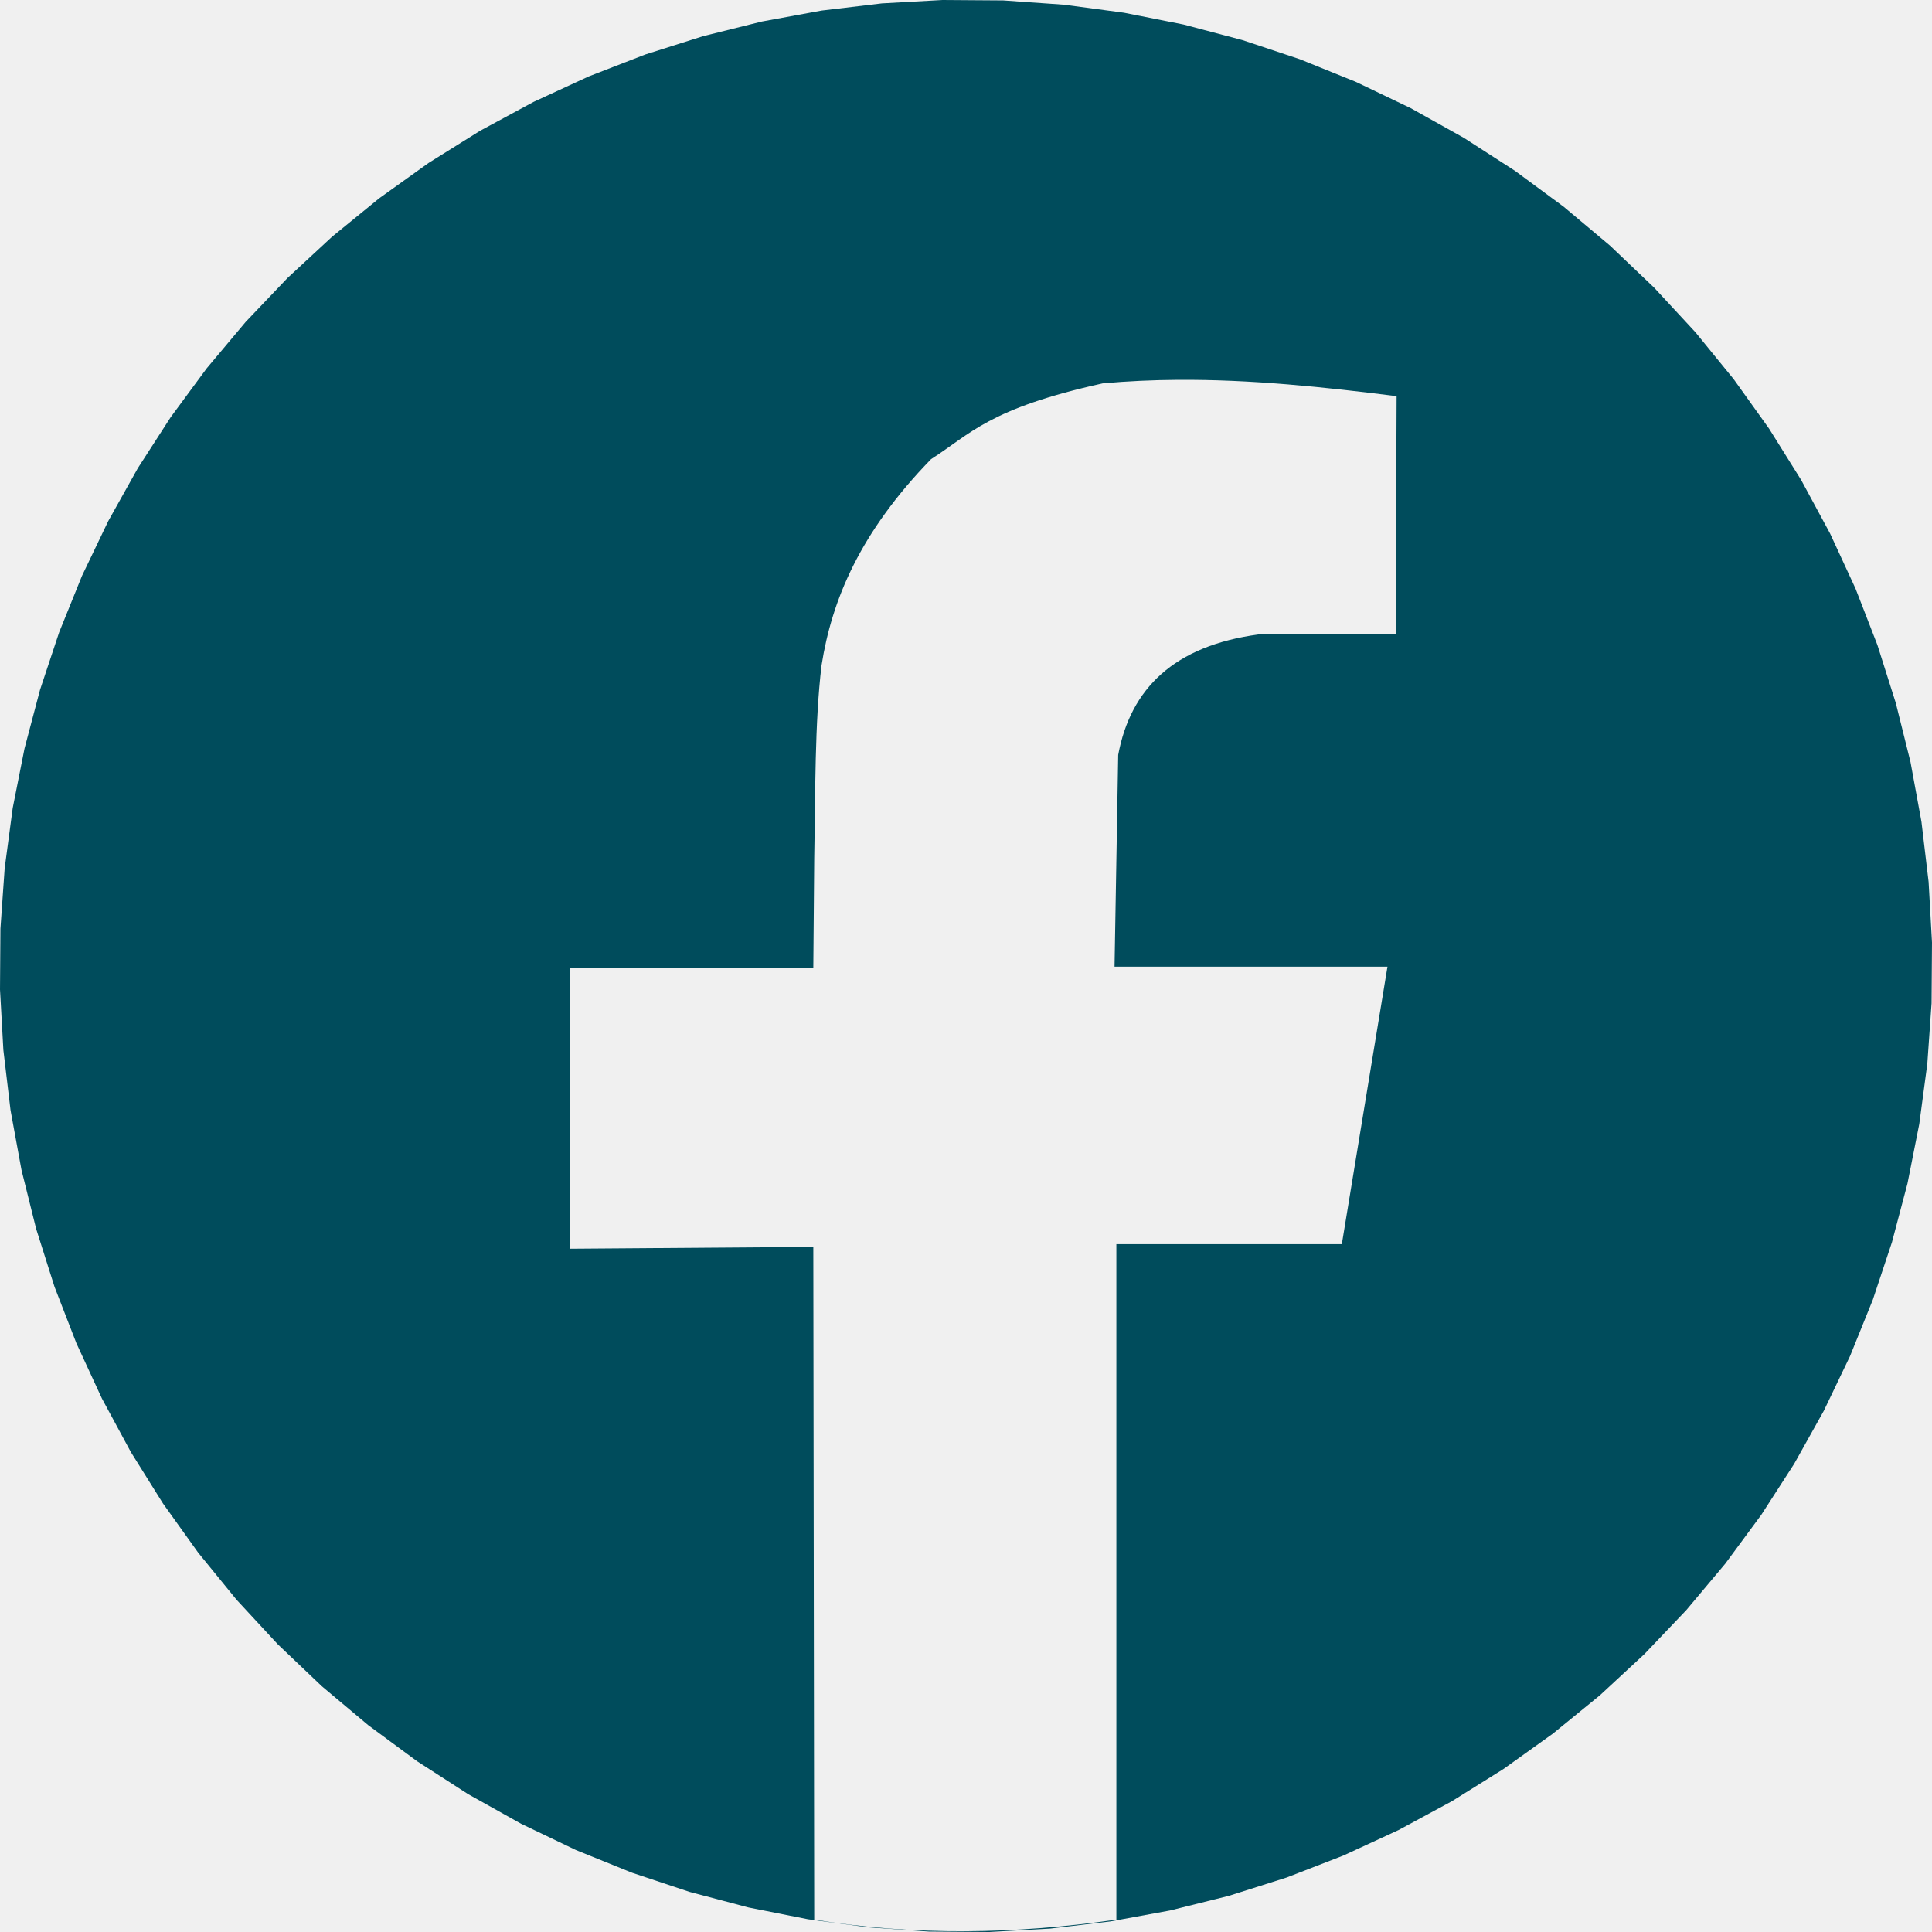
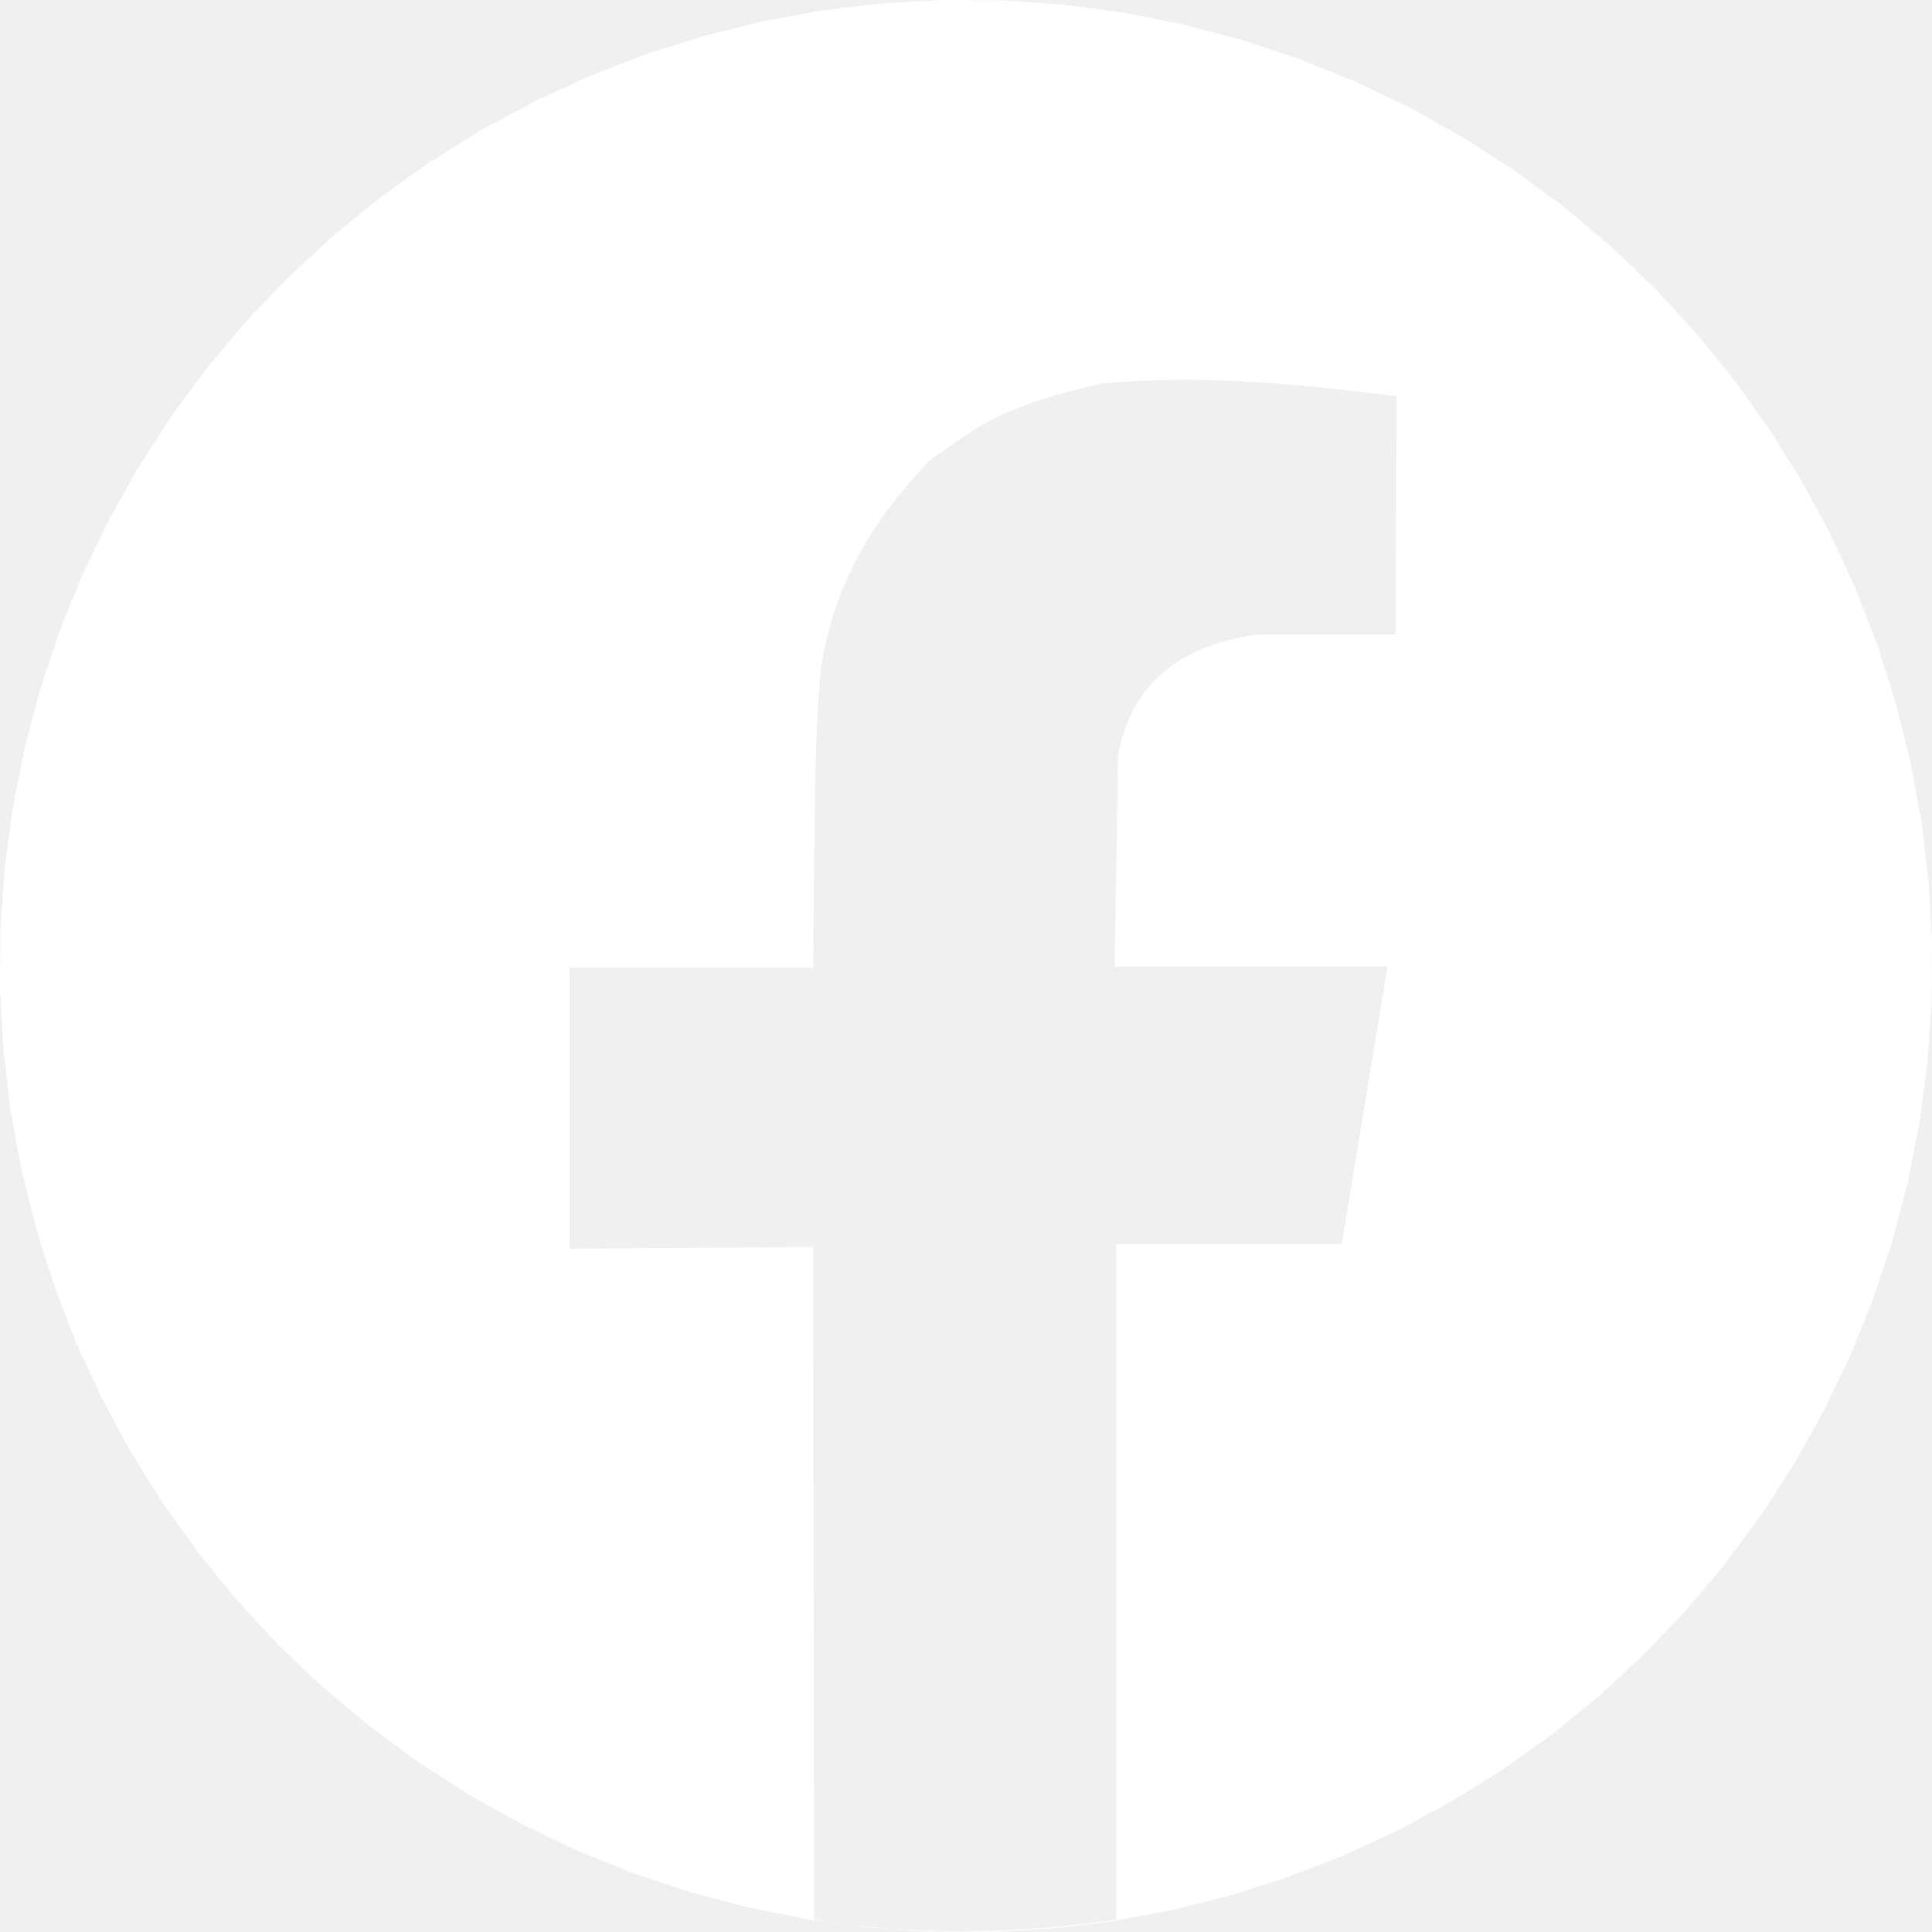
- <svg xmlns="http://www.w3.org/2000/svg" id="svg8" version="1.1" viewBox="0 0 100 100" height="100mm" width="100mm">
+ <svg xmlns="http://www.w3.org/2000/svg" width="100mm" height="100mm" viewBox="0 0 100 100" version="1.1" id="svg8">
  <defs id="defs2" />
-   <g style="opacity:1" id="layer2">
-     <path transform="scale(0.2645833)" d="M 184.391 0 L 172.533 0.66 L 160.742 2.064 L 149.061 4.207 L 137.537 7.078 L 126.217 10.666 L 115.145 14.959 L 104.365 19.938 L 93.918 25.584 L 83.846 31.875 L 74.189 38.787 L 64.984 46.291 L 56.27 54.357 L 48.078 62.957 L 40.443 72.053 L 33.396 81.609 L 26.961 91.59 L 21.166 101.955 L 16.033 112.664 L 11.582 123.674 L 7.832 134.941 L 4.797 146.422 L 2.488 158.07 L 0.916 169.842 L 0.084 181.688 L 0 193.562 L 0.66 205.42 L 2.064 217.211 L 4.207 228.893 L 7.078 240.416 L 10.666 251.734 L 14.959 262.807 L 19.938 273.588 L 25.584 284.035 L 31.875 294.107 L 38.787 303.764 L 46.291 312.969 L 54.357 321.684 L 62.957 329.873 L 72.053 337.508 L 81.609 344.557 L 91.59 350.992 L 101.955 356.787 L 112.664 361.92 L 123.674 366.371 L 134.941 370.121 L 146.422 373.156 L 158.07 375.465 L 169.842 377.037 L 181.688 377.867 L 193.562 377.953 L 205.42 377.291 L 217.211 375.889 L 228.893 373.746 L 240.416 370.875 L 251.734 367.287 L 262.807 362.994 L 273.588 358.014 L 284.035 352.369 L 294.107 346.076 L 303.764 339.166 L 312.969 331.662 L 321.684 323.594 L 329.873 314.996 L 337.508 305.9 L 344.557 296.344 L 350.992 286.363 L 356.787 275.998 L 361.92 265.289 L 366.371 254.279 L 370.121 243.012 L 373.156 231.531 L 375.465 219.883 L 377.037 208.111 L 377.867 196.266 L 377.953 184.391 L 377.291 172.533 L 375.889 160.742 L 373.746 149.061 L 370.875 137.537 L 367.287 126.217 L 362.994 115.145 L 358.014 104.365 L 352.369 93.918 L 346.076 83.846 L 339.166 74.189 L 331.662 64.984 L 323.594 56.27 L 314.996 48.078 L 305.9 40.443 L 296.344 33.396 L 286.363 26.961 L 275.998 21.166 L 265.289 16.033 L 254.279 11.582 L 243.012 7.832 L 231.531 4.797 L 219.883 2.488 L 208.111 0.916 L 196.266 0.084 L 184.391 0 z M 230.301 74.309 C 244.792 74.205 259.025 75.715 273.215 77.5 L 273.035 124.107 L 246.25 124.107 C 229.684 126.327 221.18 134.688 218.75 147.678 L 218.035 189.107 L 271.428 189.107 L 262.5 243.393 L 218.393 243.393 L 218.393 375.535 C 198.847 378.365 179.167 378.761 159.285 375.535 L 159.107 243.928 L 111.428 244.285 L 111.428 189.285 L 159.107 189.285 L 159.285 167.857 C 159.529 154.933 159.372 141.376 160.715 130.178 C 162.722 117.376 168.229 104.133 182.143 89.822 C 189.891 84.882 193.374 79.94 215.715 75 C 220.611 74.558 225.47 74.343 230.301 74.309 z " style="fill:#004c5c;fill-rule:evenodd;stroke:#333333;stroke-width:0;fill-opacity:1" id="path850" />
+   <g id="layer2" style="opacity:1">
+     <path id="path850" style="fill:#ffffff;fill-rule:evenodd;stroke:#333333;stroke-width:0;fill-opacity:1" d="M 184.391 0 L 172.533 0.66 L 160.742 2.064 L 149.061 4.207 L 137.537 7.078 L 126.217 10.666 L 115.145 14.959 L 104.365 19.938 L 93.918 25.584 L 83.846 31.875 L 74.189 38.787 L 64.984 46.291 L 56.27 54.357 L 48.078 62.957 L 40.443 72.053 L 33.396 81.609 L 26.961 91.59 L 21.166 101.955 L 16.033 112.664 L 11.582 123.674 L 7.832 134.941 L 4.797 146.422 L 2.488 158.07 L 0.916 169.842 L 0.084 181.688 L 0 193.562 L 0.66 205.42 L 2.064 217.211 L 4.207 228.893 L 7.078 240.416 L 10.666 251.734 L 14.959 262.807 L 19.938 273.588 L 25.584 284.035 L 31.875 294.107 L 38.787 303.764 L 46.291 312.969 L 54.357 321.684 L 62.957 329.873 L 72.053 337.508 L 81.609 344.557 L 91.59 350.992 L 101.955 356.787 L 112.664 361.92 L 123.674 366.371 L 134.941 370.121 L 146.422 373.156 L 158.07 375.465 L 169.842 377.037 L 181.688 377.867 L 193.562 377.953 L 205.42 377.291 L 217.211 375.889 L 228.893 373.746 L 240.416 370.875 L 251.734 367.287 L 262.807 362.994 L 273.588 358.014 L 284.035 352.369 L 294.107 346.076 L 303.764 339.166 L 312.969 331.662 L 321.684 323.594 L 329.873 314.996 L 337.508 305.9 L 344.557 296.344 L 350.992 286.363 L 356.787 275.998 L 361.92 265.289 L 366.371 254.279 L 370.121 243.012 L 373.156 231.531 L 375.465 219.883 L 377.037 208.111 L 377.867 196.266 L 377.953 184.391 L 377.291 172.533 L 375.889 160.742 L 373.746 149.061 L 370.875 137.537 L 367.287 126.217 L 362.994 115.145 L 358.014 104.365 L 352.369 93.918 L 346.076 83.846 L 339.166 74.189 L 331.662 64.984 L 323.594 56.27 L 314.996 48.078 L 305.9 40.443 L 296.344 33.396 L 286.363 26.961 L 275.998 21.166 L 265.289 16.033 L 254.279 11.582 L 243.012 7.832 L 231.531 4.797 L 219.883 2.488 L 208.111 0.916 L 196.266 0.084 L 184.391 0 z M 230.301 74.309 C 244.792 74.205 259.025 75.715 273.215 77.5 L 273.035 124.107 L 246.25 124.107 C 229.684 126.327 221.18 134.688 218.75 147.678 L 218.035 189.107 L 271.428 189.107 L 262.5 243.393 L 218.393 243.393 L 218.393 375.535 C 198.847 378.365 179.167 378.761 159.285 375.535 L 159.107 243.928 L 111.428 244.285 L 111.428 189.285 L 159.107 189.285 L 159.285 167.857 C 159.529 154.933 159.372 141.376 160.715 130.178 C 162.722 117.376 168.229 104.133 182.143 89.822 C 189.891 84.882 193.374 79.94 215.715 75 C 220.611 74.558 225.47 74.343 230.301 74.309 z " transform="scale(0.2645833)" />
  </g>
</svg>
